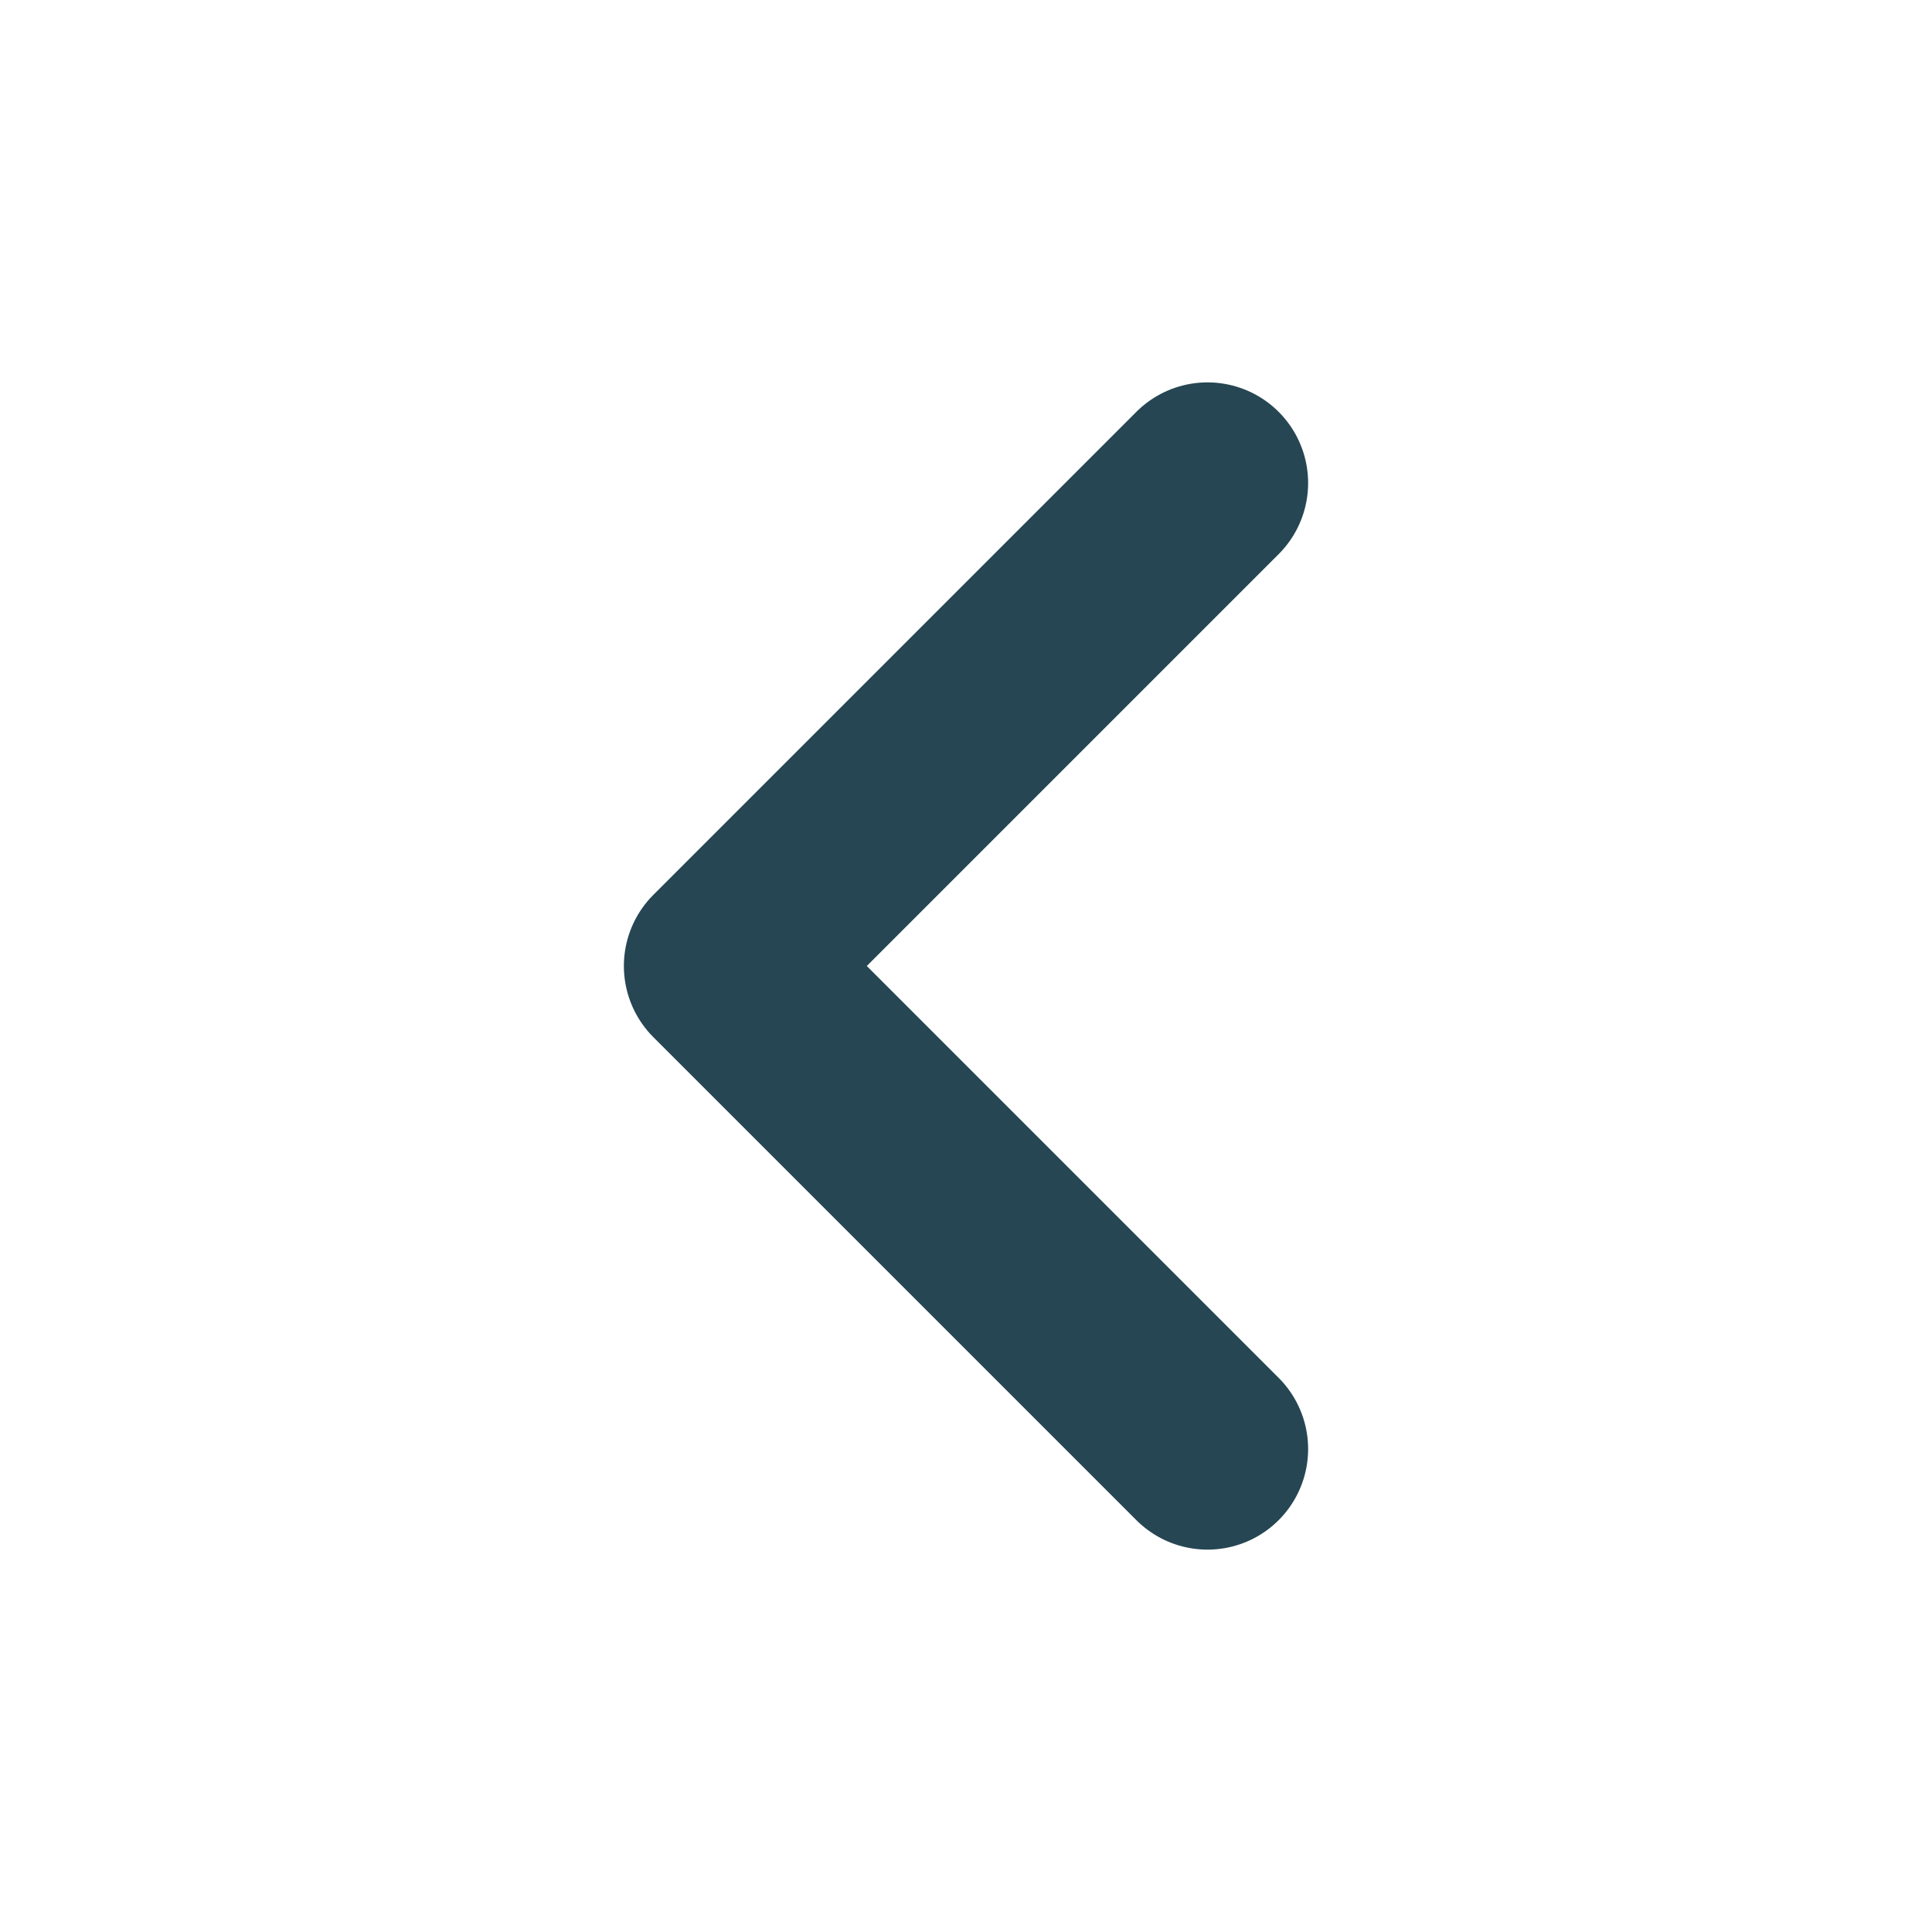
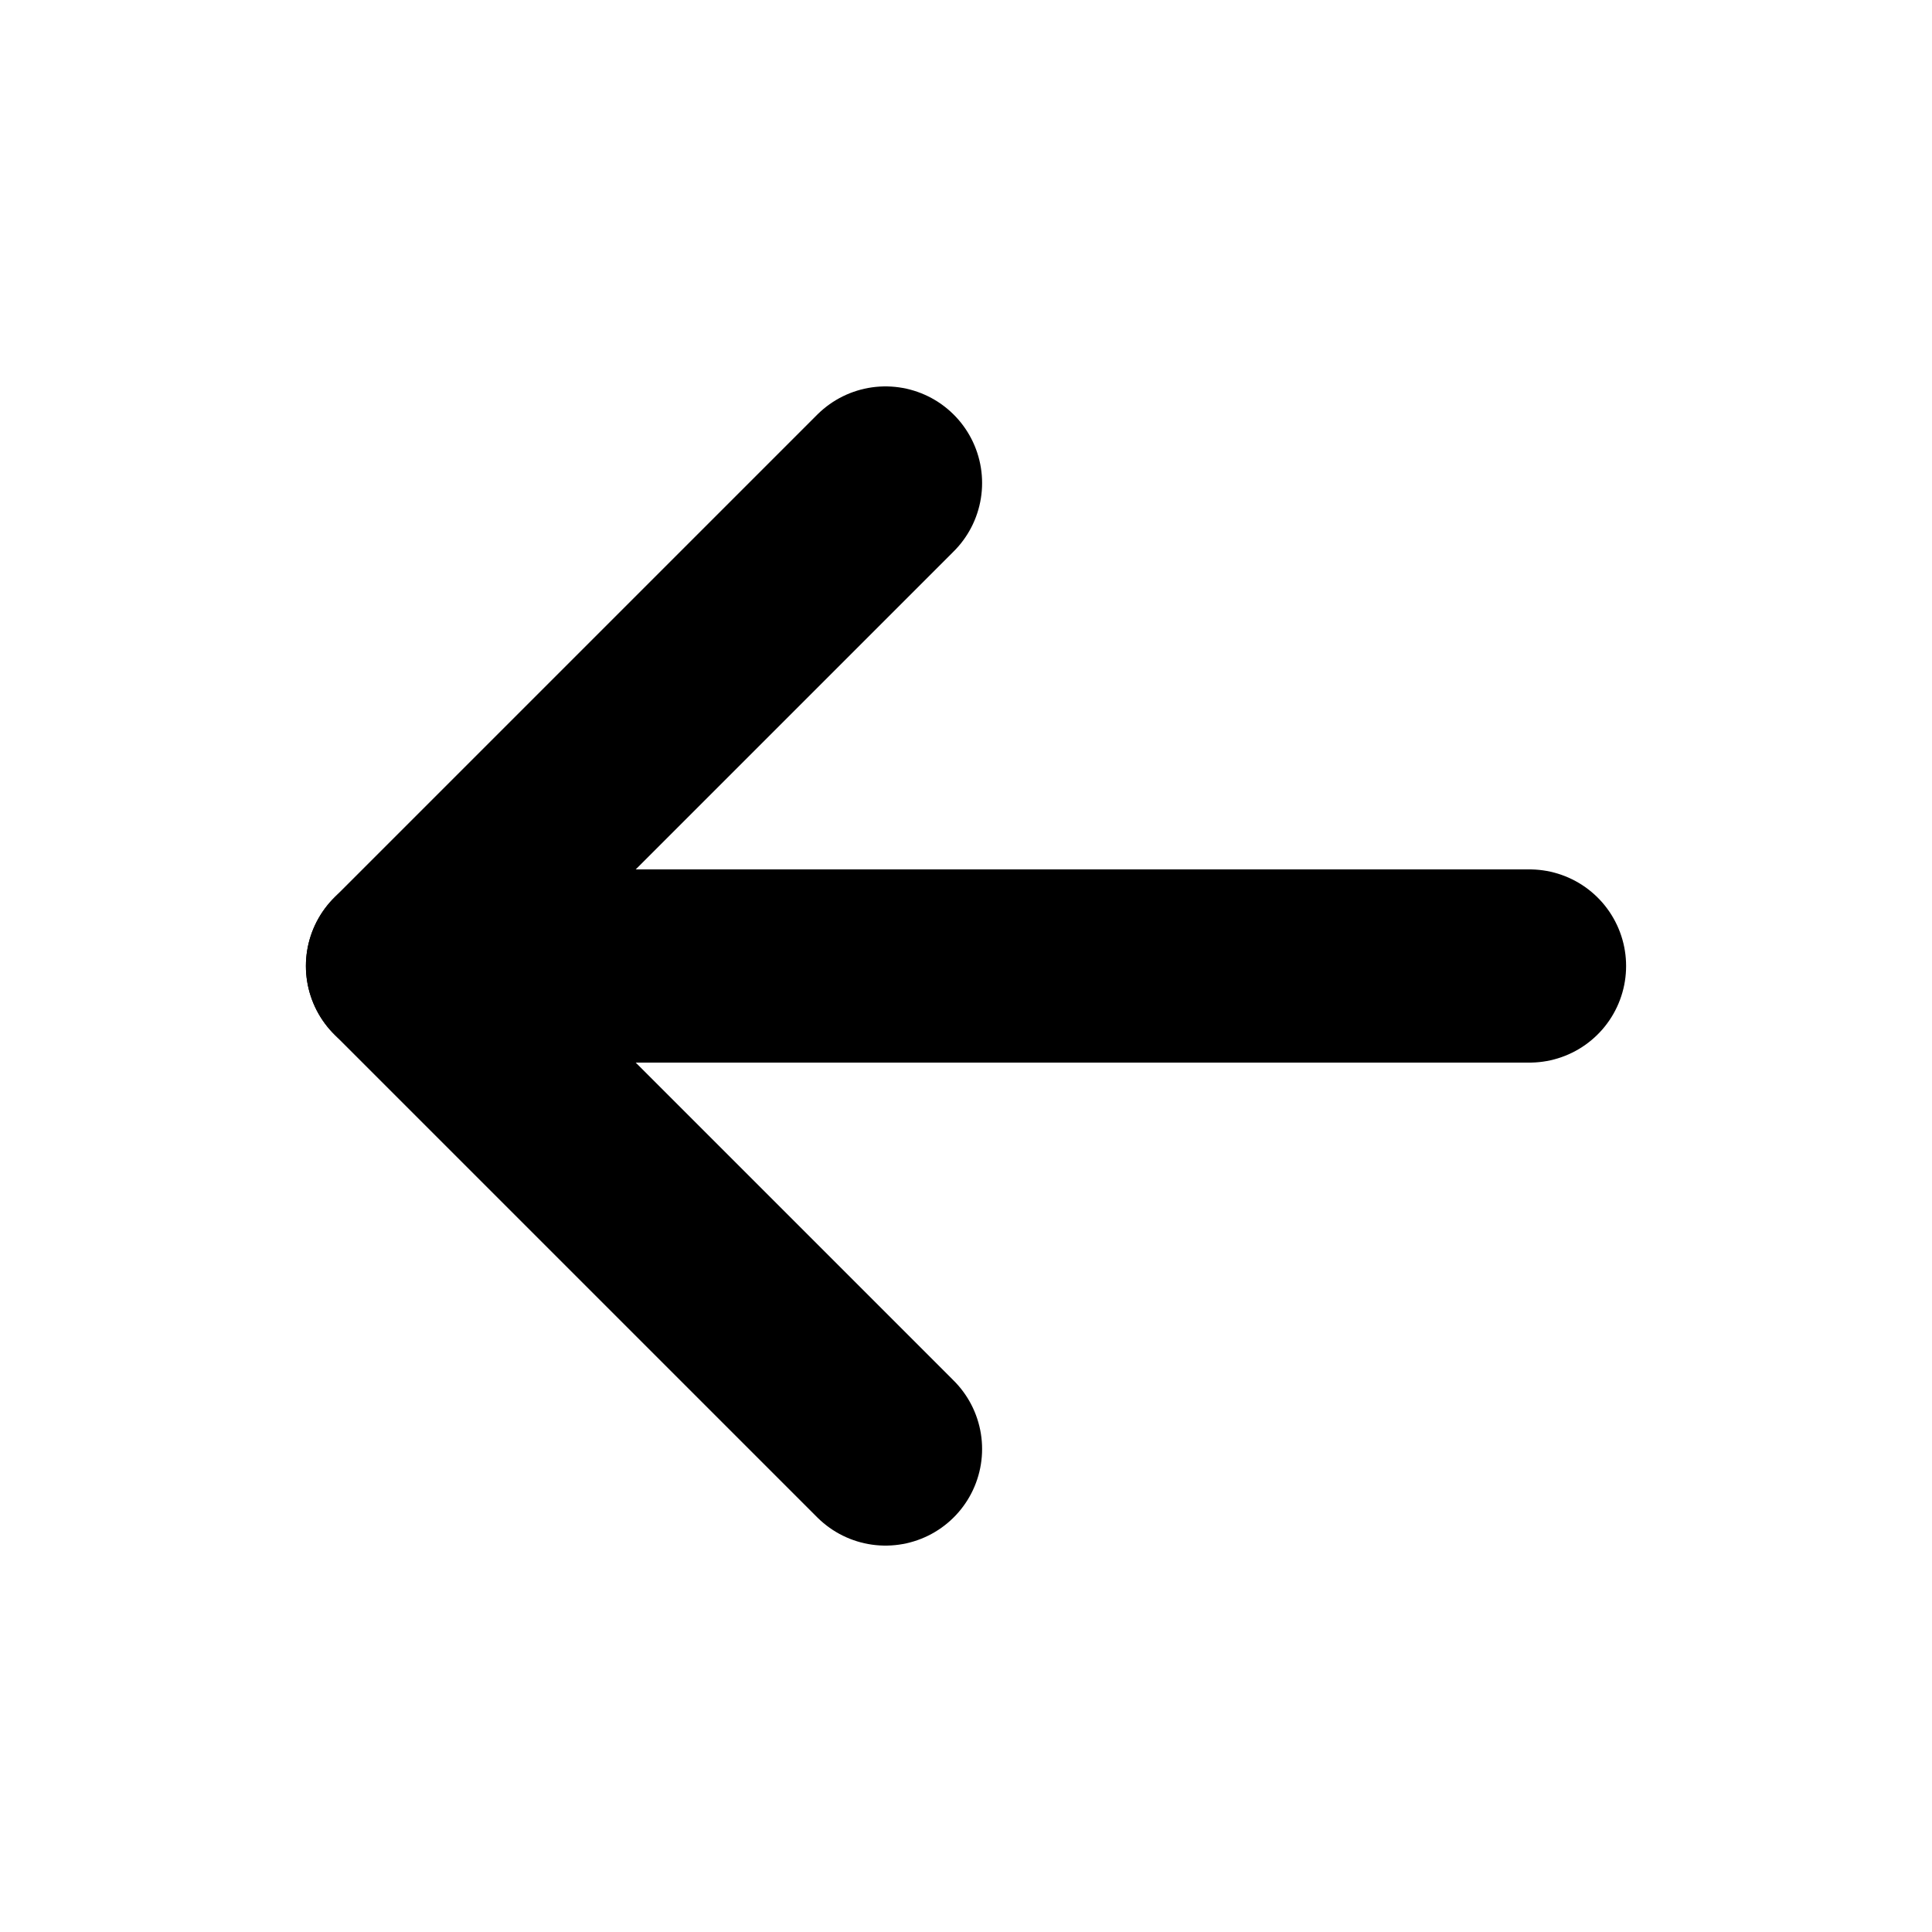
- <svg xmlns="http://www.w3.org/2000/svg" viewBox="0 0 24 24" fill="none" stroke="#264653" stroke-width="2.5" stroke-linecap="round" stroke-linejoin="round">
-   <polyline points="15 18 9 12 15 6" />
+ <svg xmlns="http://www.w3.org/2000/svg" viewBox="0 0 24 24" fill="none" stroke="#000000" stroke-width="2.4" stroke-linecap="round" stroke-linejoin="round">
+   <path d="M19 12H5" />
+   <path d="M11 6L5 12l6 6" />
</svg>
